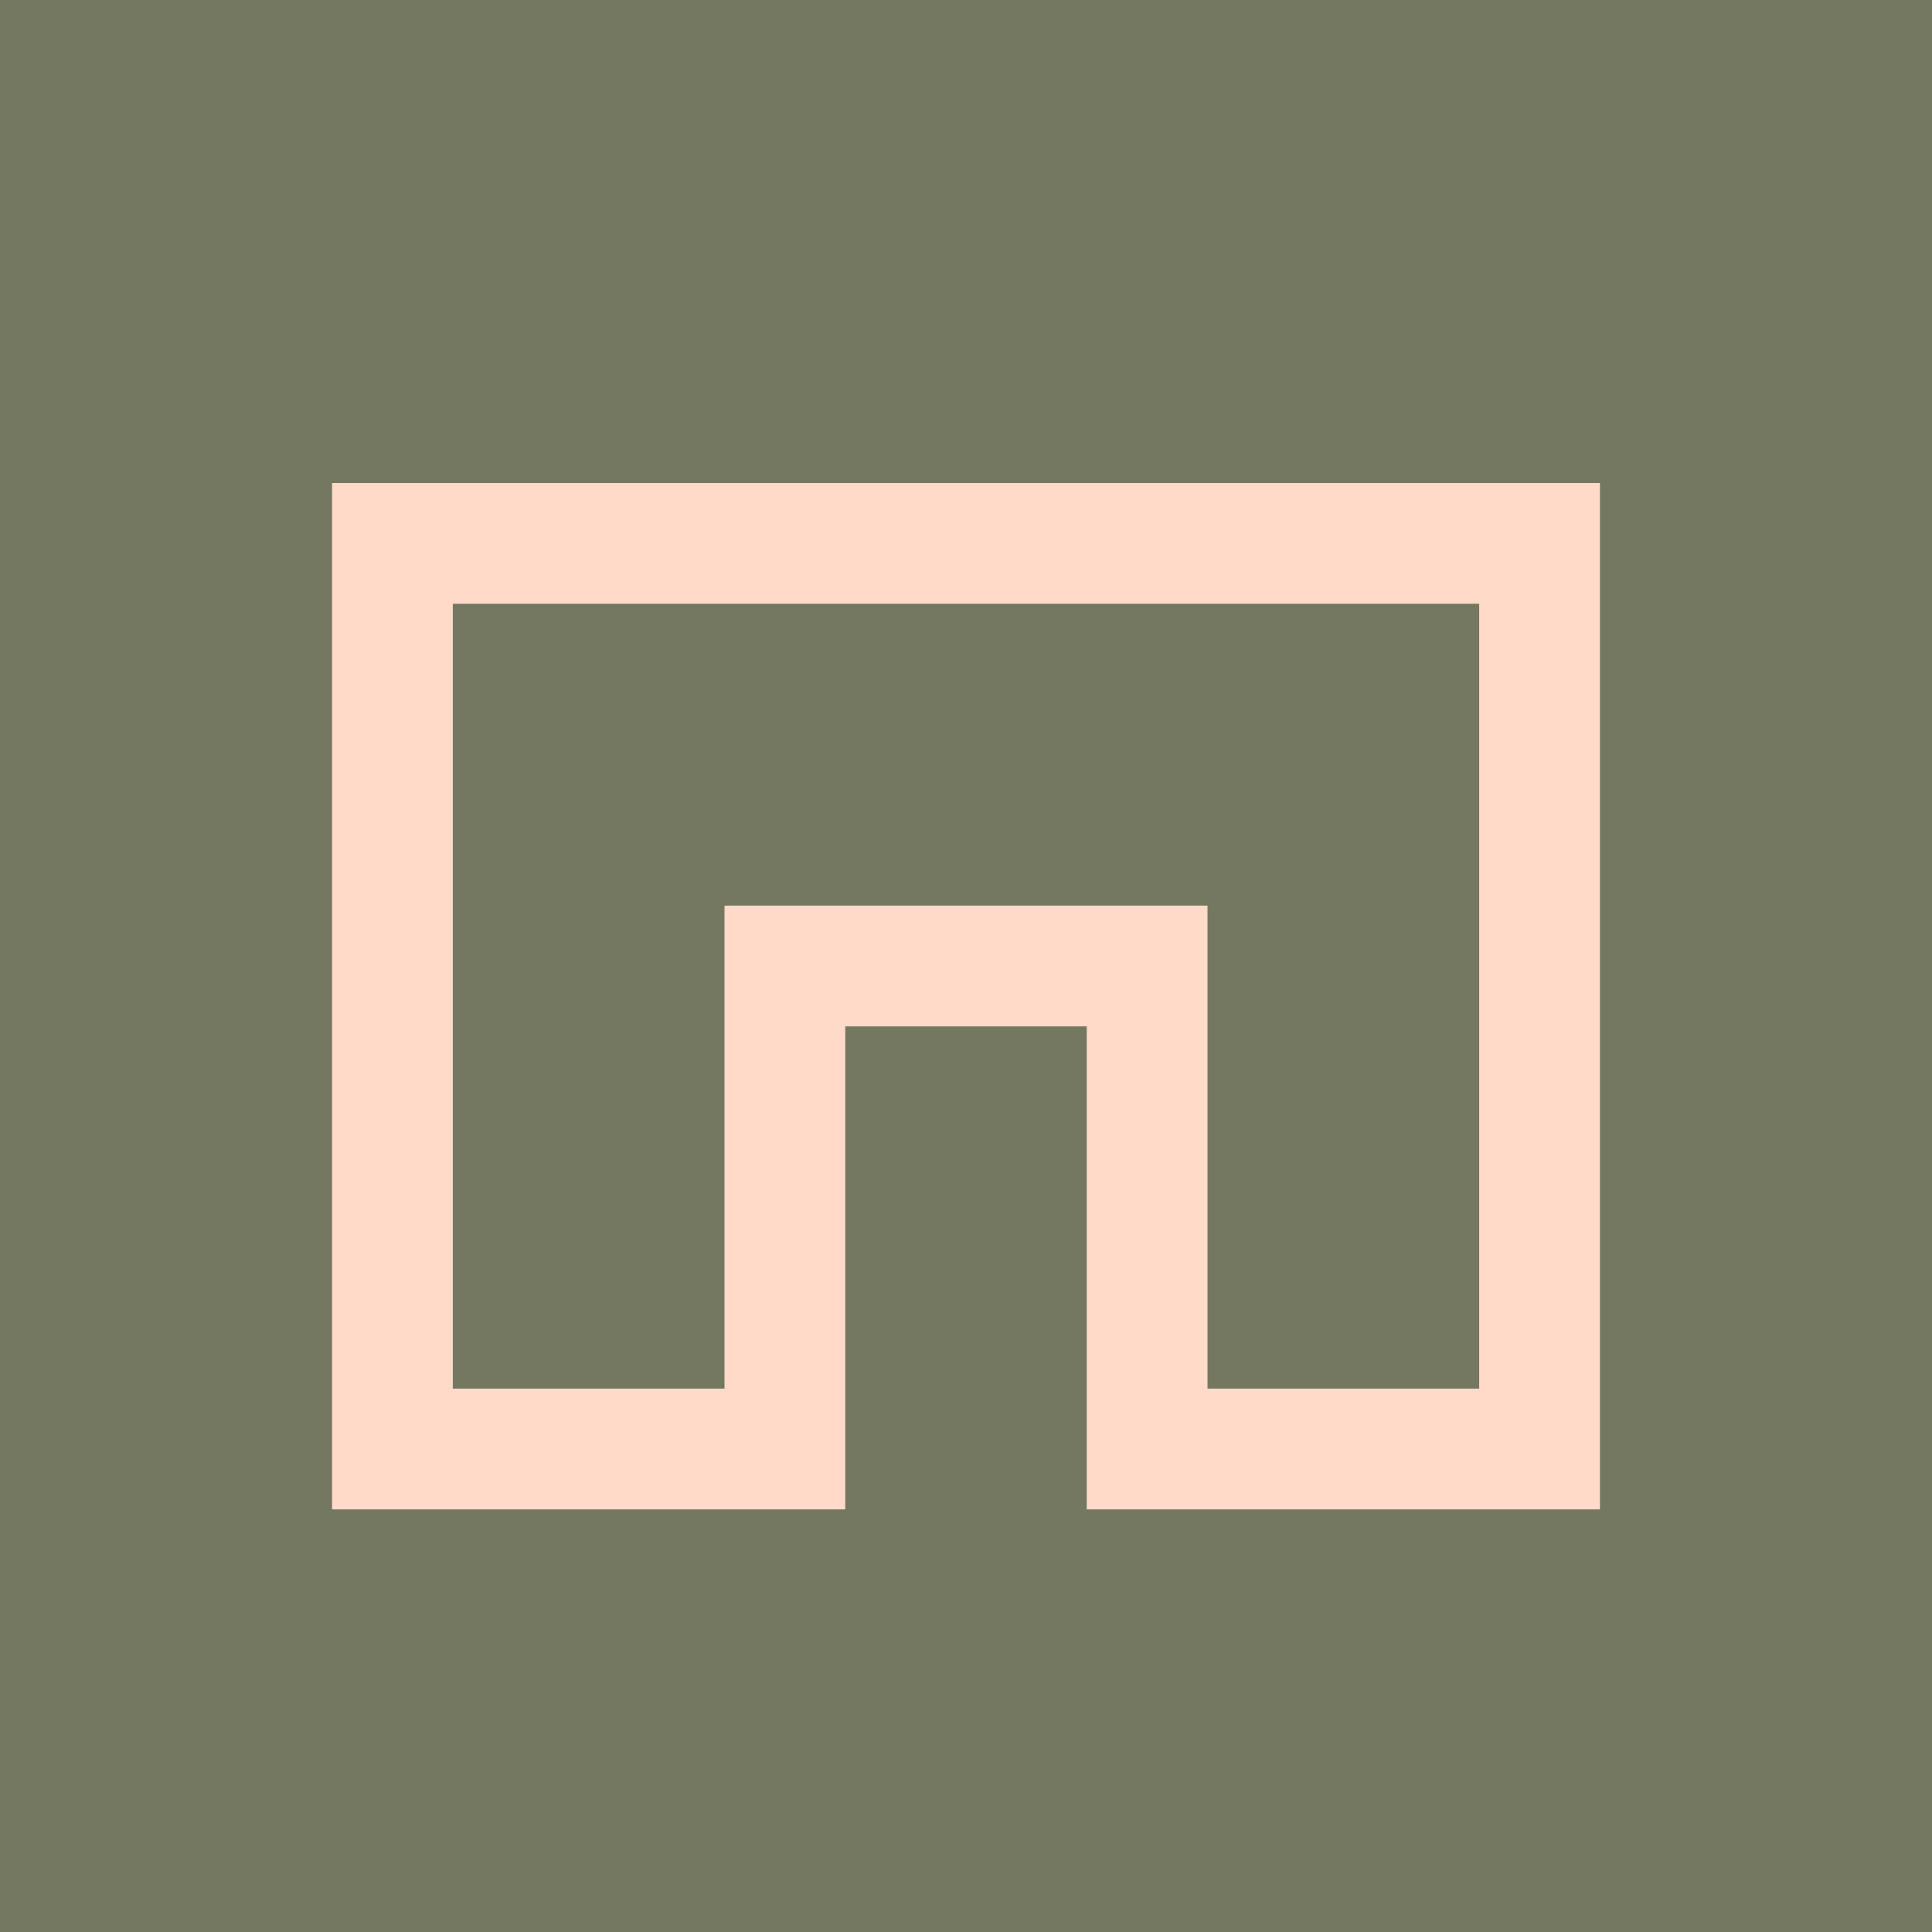
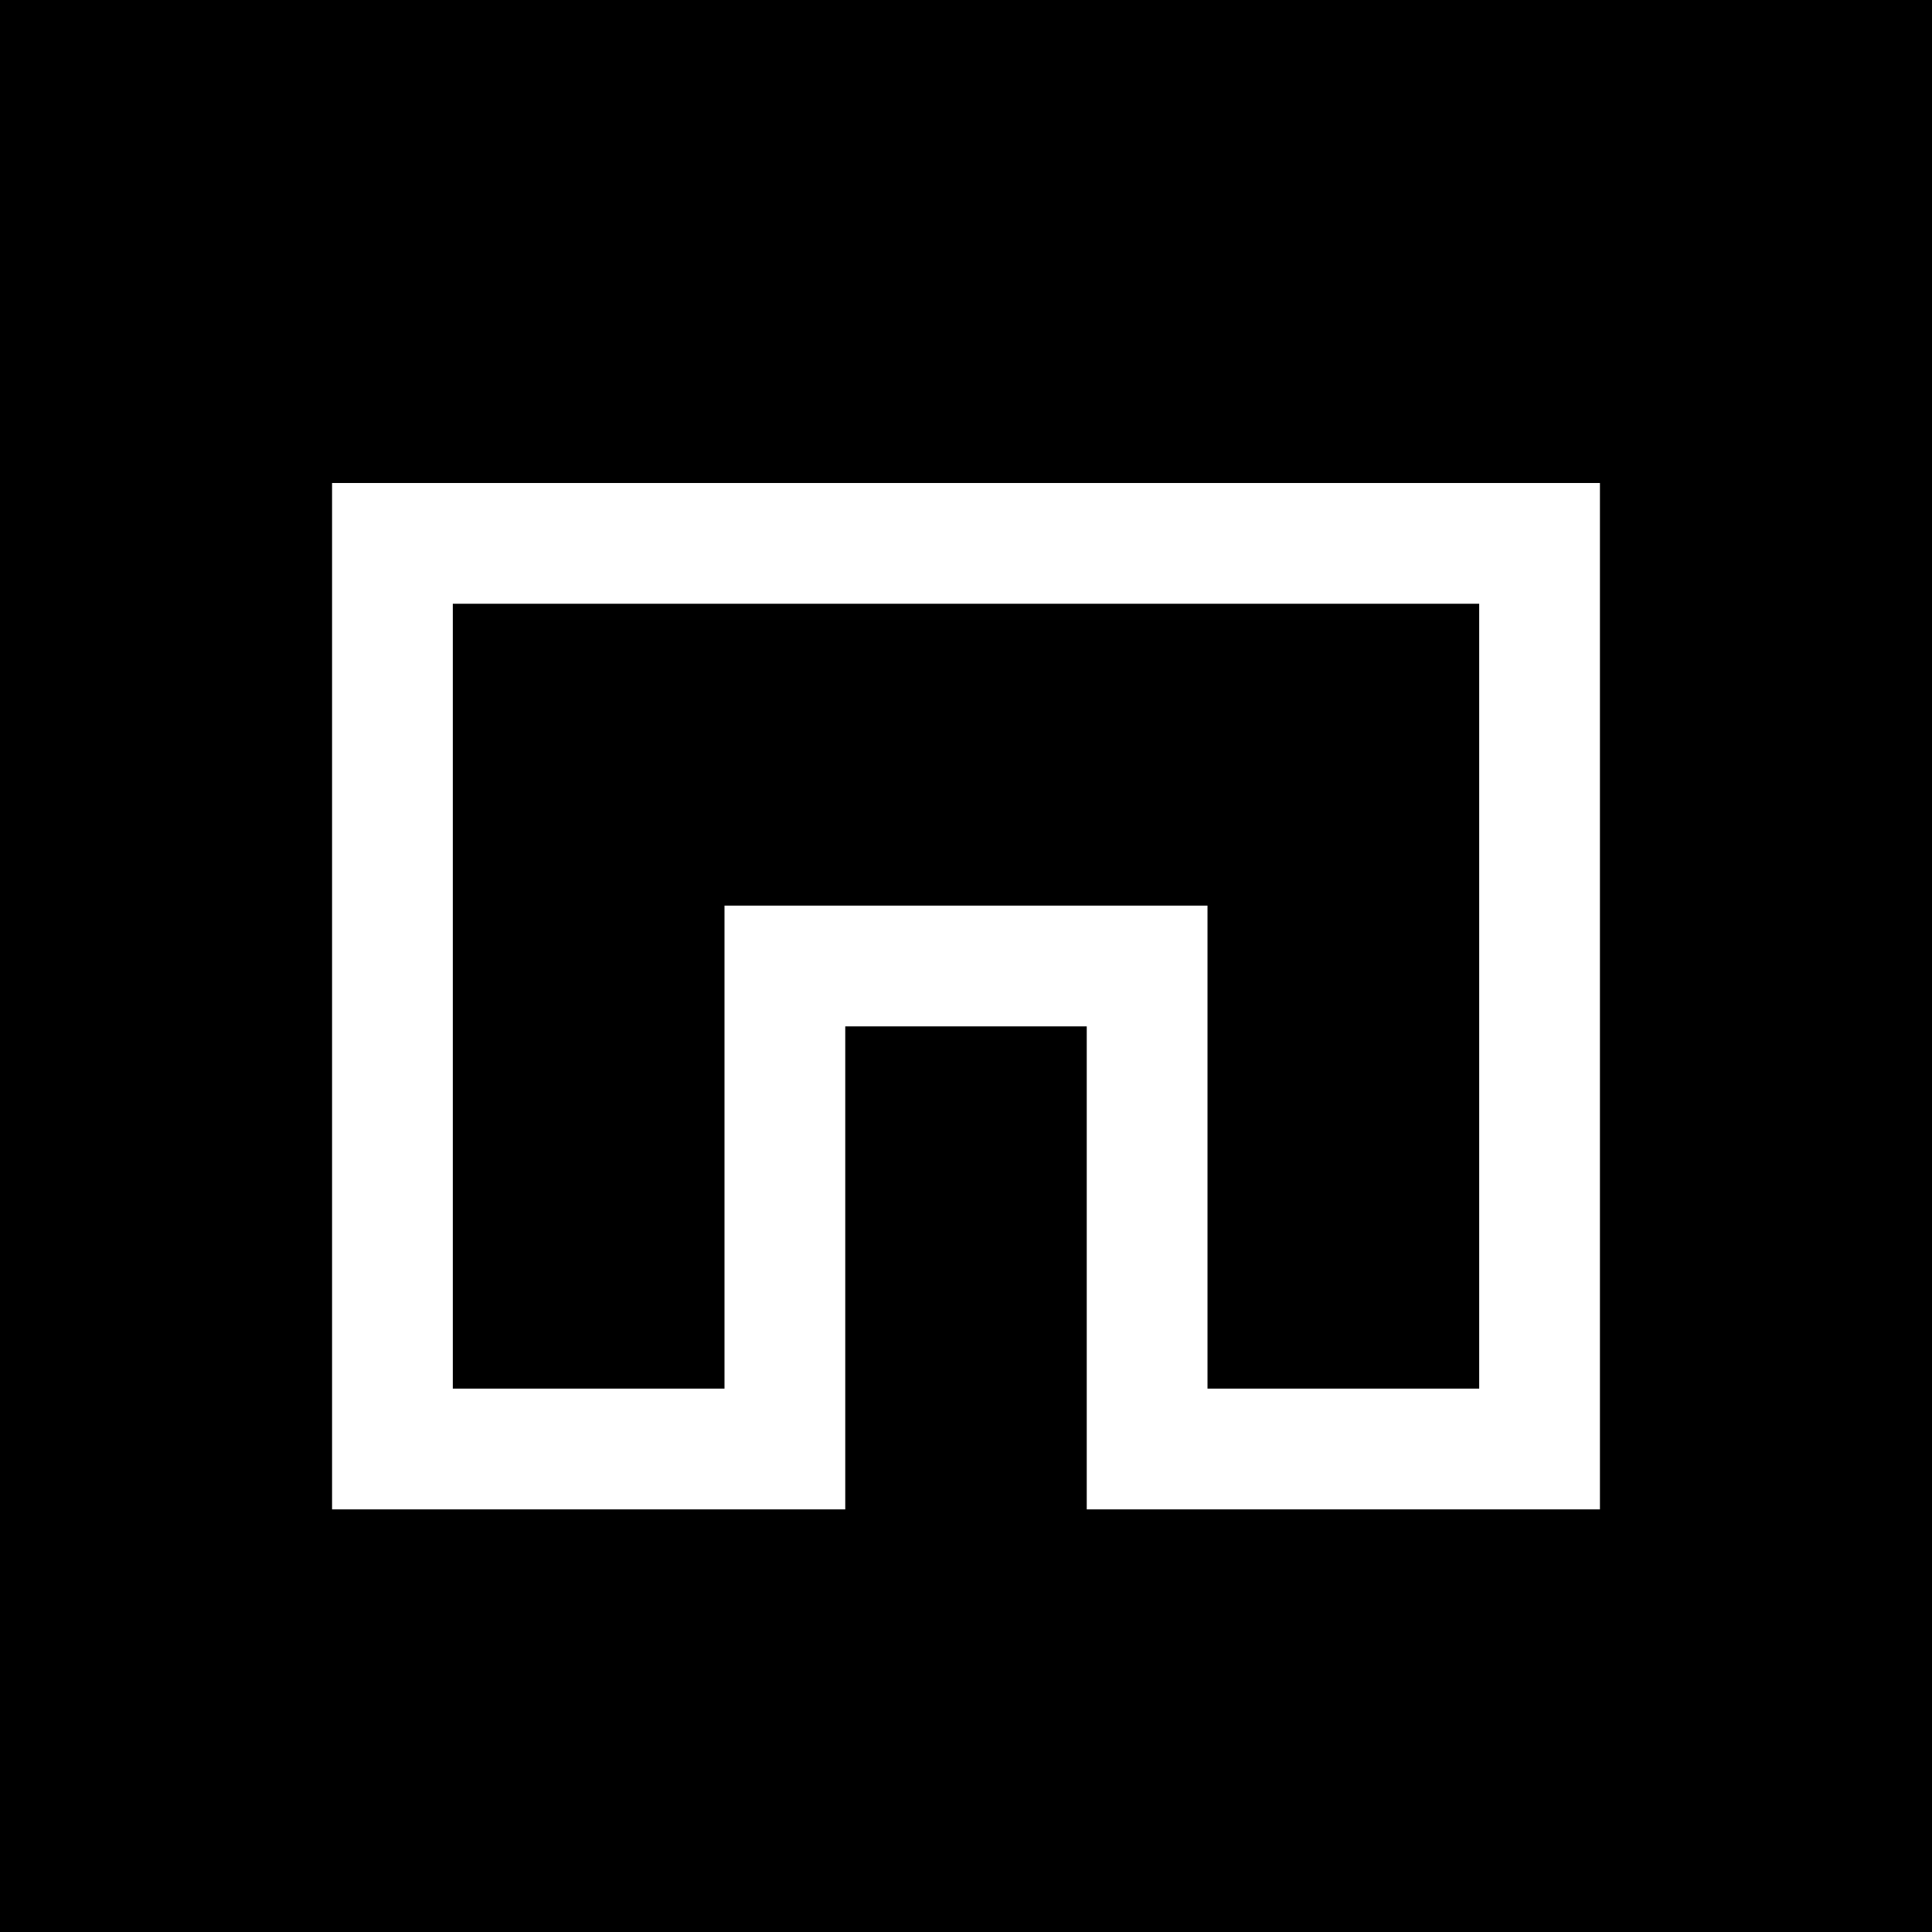
<svg xmlns="http://www.w3.org/2000/svg" viewBox="0 0 64 64">
-   <rect width="64" height="64" fill="#747861" />
-   <path d="M13 48V18H51V48H38V32H26V48Z" fill="none" stroke="#ffdac9" stroke-width="4" />
+   <rect width="64" height="64" fill="#000000" />
+   <path d="M13 48V18H51V48H38V32H26V48Z" fill="none" stroke="#ffffff" stroke-width="4" />
</svg>
